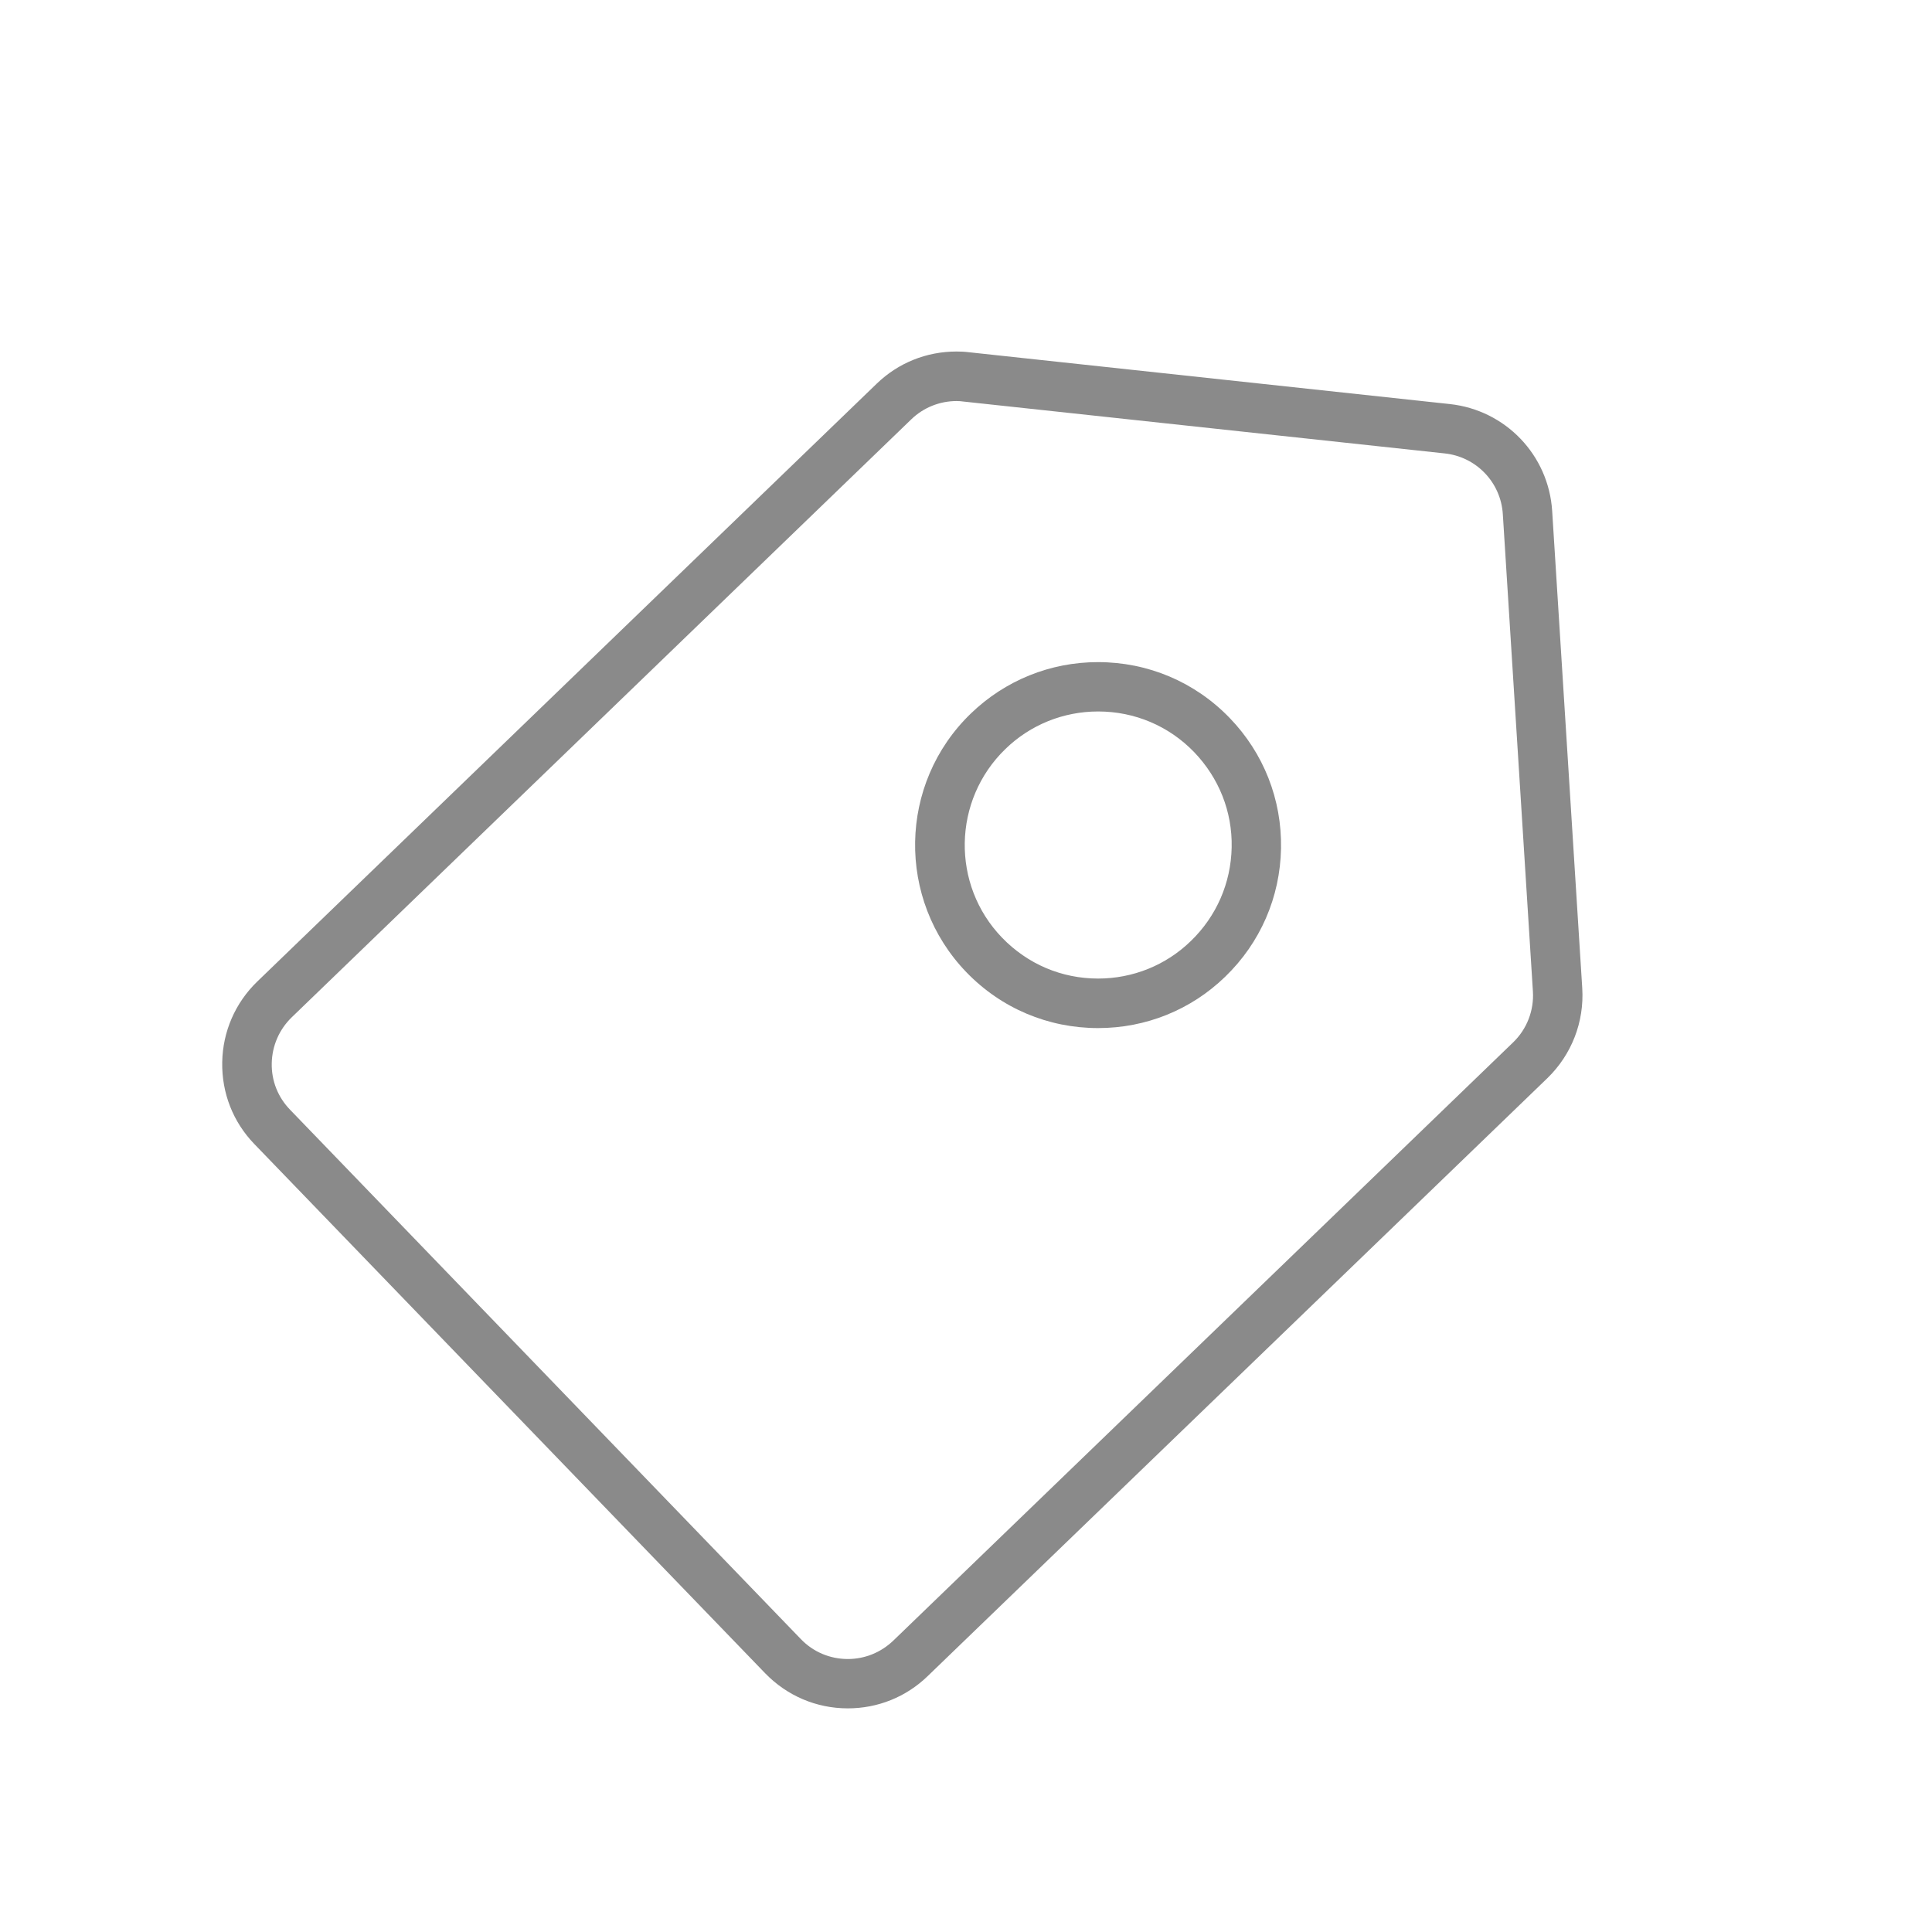
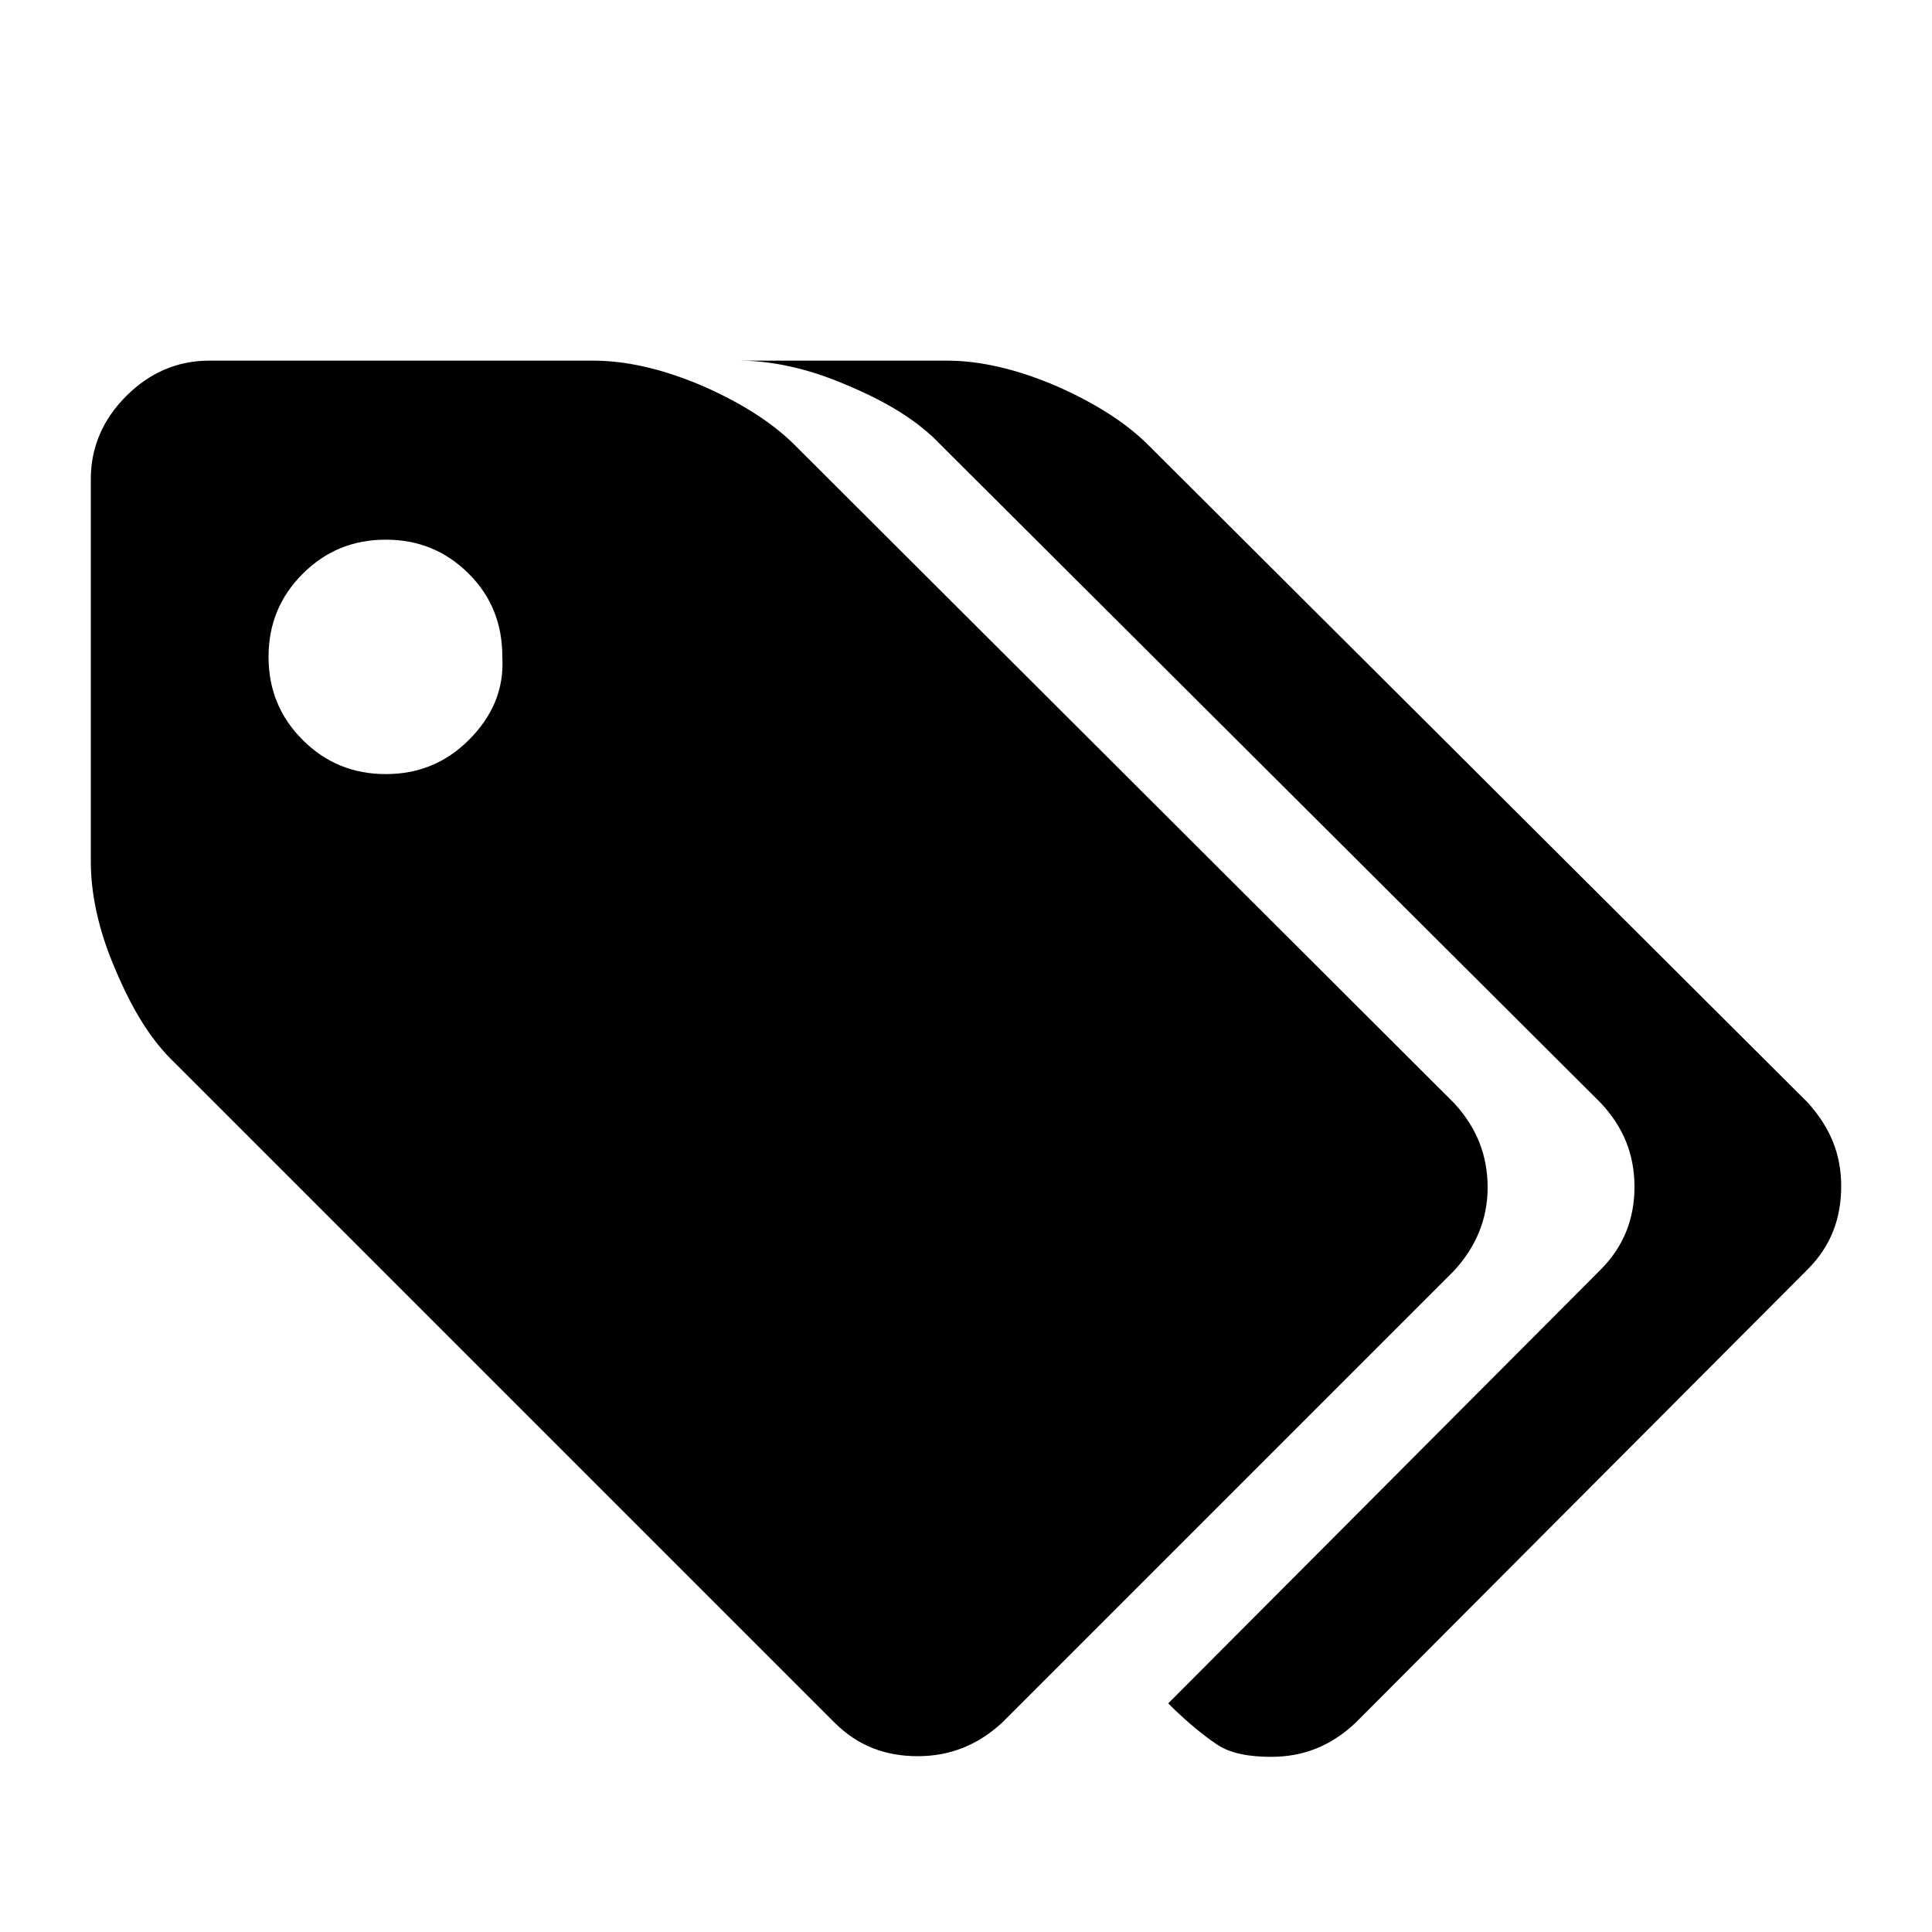
- <svg xmlns="http://www.w3.org/2000/svg" t="1597418947926" class="icon" viewBox="0 0 1024 1024" version="1.1" p-id="1062" width="200" height="200">
+ <svg xmlns="http://www.w3.org/2000/svg" t="1597485775975" class="icon" viewBox="0 0 1024 1024" version="1.1" p-id="13303" width="180" height="180">
  <defs>
    <style type="text/css" />
  </defs>
-   <path d="M449.375 905.469c-16.688 0-32.25-6.656-43.875-18.656L134.844 606.406c-11.344-11.719-17.344-27.094-17.062-43.406 0.281-16.312 6.938-31.5 18.562-42.75l328.312-316.875c11.438-11.062 26.438-17.062 42.281-17.062 2.156 0 4.406 0.094 6.562 0.375l254.906 27.469c29.531 3.188 52.406 27 54.281 56.719l15.938 252.844c1.125 17.906-5.625 35.25-18.469 47.719L491.656 888.406c-11.438 11.062-26.438 17.062-42.281 17.062z m57.656-692.906c-9 0-17.625 3.469-24.094 9.75L154.625 539.188c-6.656 6.469-10.406 15.094-10.594 24.375s3.281 18 9.75 24.656l270.656 280.5c6.562 6.844 15.469 10.594 24.938 10.594 9 0 17.531-3.469 24.094-9.75l328.5-317.062c7.312-7.031 11.156-16.969 10.5-27.094l-15.938-252.844c-1.031-16.875-14.062-30.469-30.844-32.25l-254.906-27.469c-1.219-0.188-2.531-0.281-3.75-0.281z" fill="#8a8a8a" p-id="1063" />
-   <path d="M582.031 544.906c-26.531 0-51.375-10.5-69.844-29.625-37.125-38.531-36.094-100.031 2.438-137.156 18.188-17.531 42.094-27.188 67.312-27.188 26.531 0 51.375 10.5 69.844 29.625 18 18.656 27.656 43.219 27.188 69.094s-10.969 50.062-29.625 68.062c-18.094 17.531-42 27.188-67.312 27.188z m0-167.812c-18.375 0-35.906 7.031-49.125 19.875-28.031 27.094-28.875 72-1.781 100.031 13.5 13.969 31.5 21.656 50.906 21.656 18.375 0 35.906-7.031 49.125-19.875 13.594-13.125 21.281-30.75 21.656-49.688 0.375-18.938-6.75-36.75-19.875-50.438-13.406-13.875-31.5-21.562-50.906-21.562z" fill="#8a8a8a" p-id="1064" />
+   <path d="M788.48 629.419c0-17.067-5.803-31.744-17.749-44.715L421.205 235.861c-12.288-12.288-29.355-22.869-49.835-31.744-21.163-8.875-39.936-12.971-57.003-12.971L110.933 191.147c-17.067 0-31.744 6.485-44.032 18.773-12.288 12.288-18.773 26.965-18.773 44.032l0 202.752c0 17.067 4.096 36.523 12.971 57.003 8.875 21.163 18.773 37.547 31.744 49.835l349.525 349.525c12.288 12.288 26.965 17.749 44.032 17.749 17.067 0 31.744-5.803 44.715-17.749l239.616-239.616C781.995 661.163 788.48 646.485 788.48 629.419L788.48 629.419 788.48 629.419zM248.491 392.192c-12.288 12.288-26.965 18.091-44.032 18.091-17.067 0-31.744-5.803-44.032-18.091-12.288-12.288-18.091-26.965-18.091-44.032 0-17.067 5.803-31.744 18.091-44.032 12.288-12.288 26.965-18.091 44.032-18.091 17.067 0 31.744 5.803 44.032 18.091C260.779 316.416 266.24 331.093 266.24 348.16 267.264 365.568 260.779 379.904 248.491 392.192L248.491 392.192 248.491 392.192zM958.123 584.363 608.597 235.861c-12.288-12.288-29.355-22.869-49.835-31.744C537.6 195.243 518.827 191.147 501.76 191.147l-109.909 0c17.067 0 36.523 4.096 57.003 12.971 21.163 8.875 37.547 18.773 49.835 31.744l349.525 348.501c12.288 12.971 18.091 27.648 18.091 44.715s-5.803 31.744-18.091 44.032l-229.035 229.717c9.899 9.899 18.773 17.067 25.941 21.845 7.168 4.779 17.067 6.485 28.672 6.485 17.067 0 31.744-5.803 44.715-18.091l239.616-240.299c12.288-12.288 17.749-26.965 17.749-44.032S970.069 597.675 958.123 584.363L958.123 584.363 958.123 584.363zM958.123 584.363" p-id="13304" data-spm-anchor-id="a313x.7781069.0.i4" class="selected" />
</svg>
